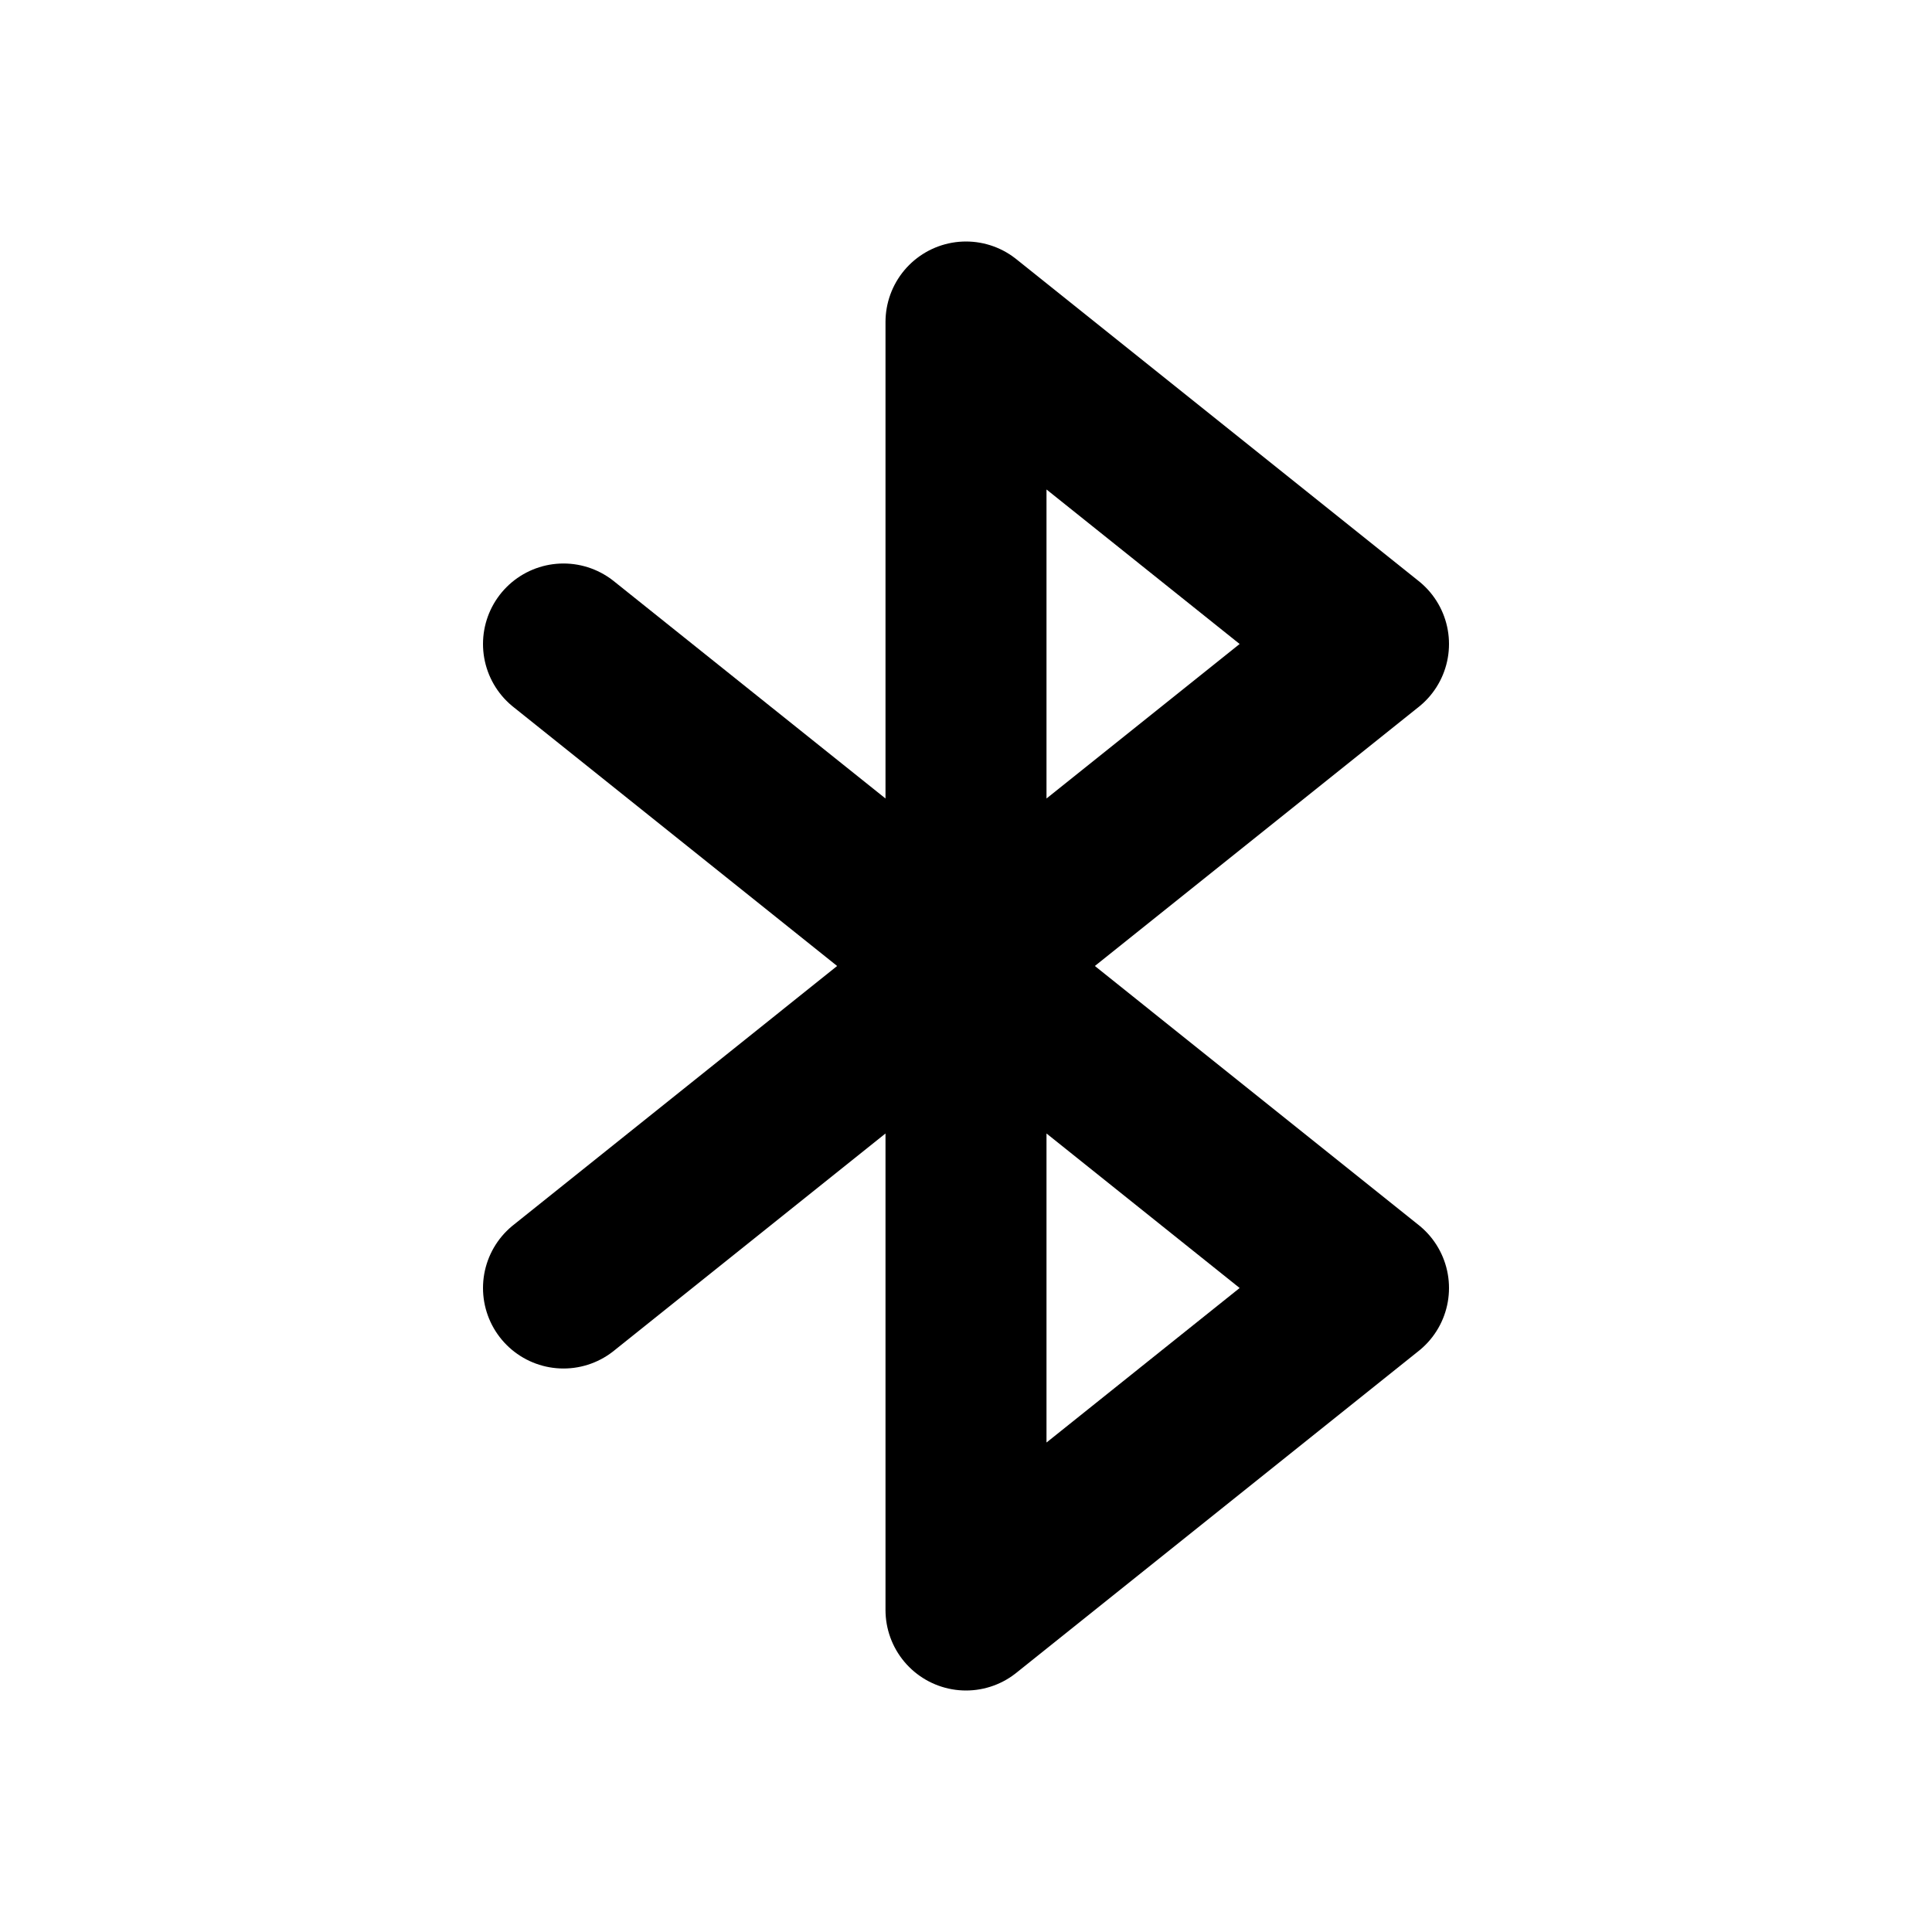
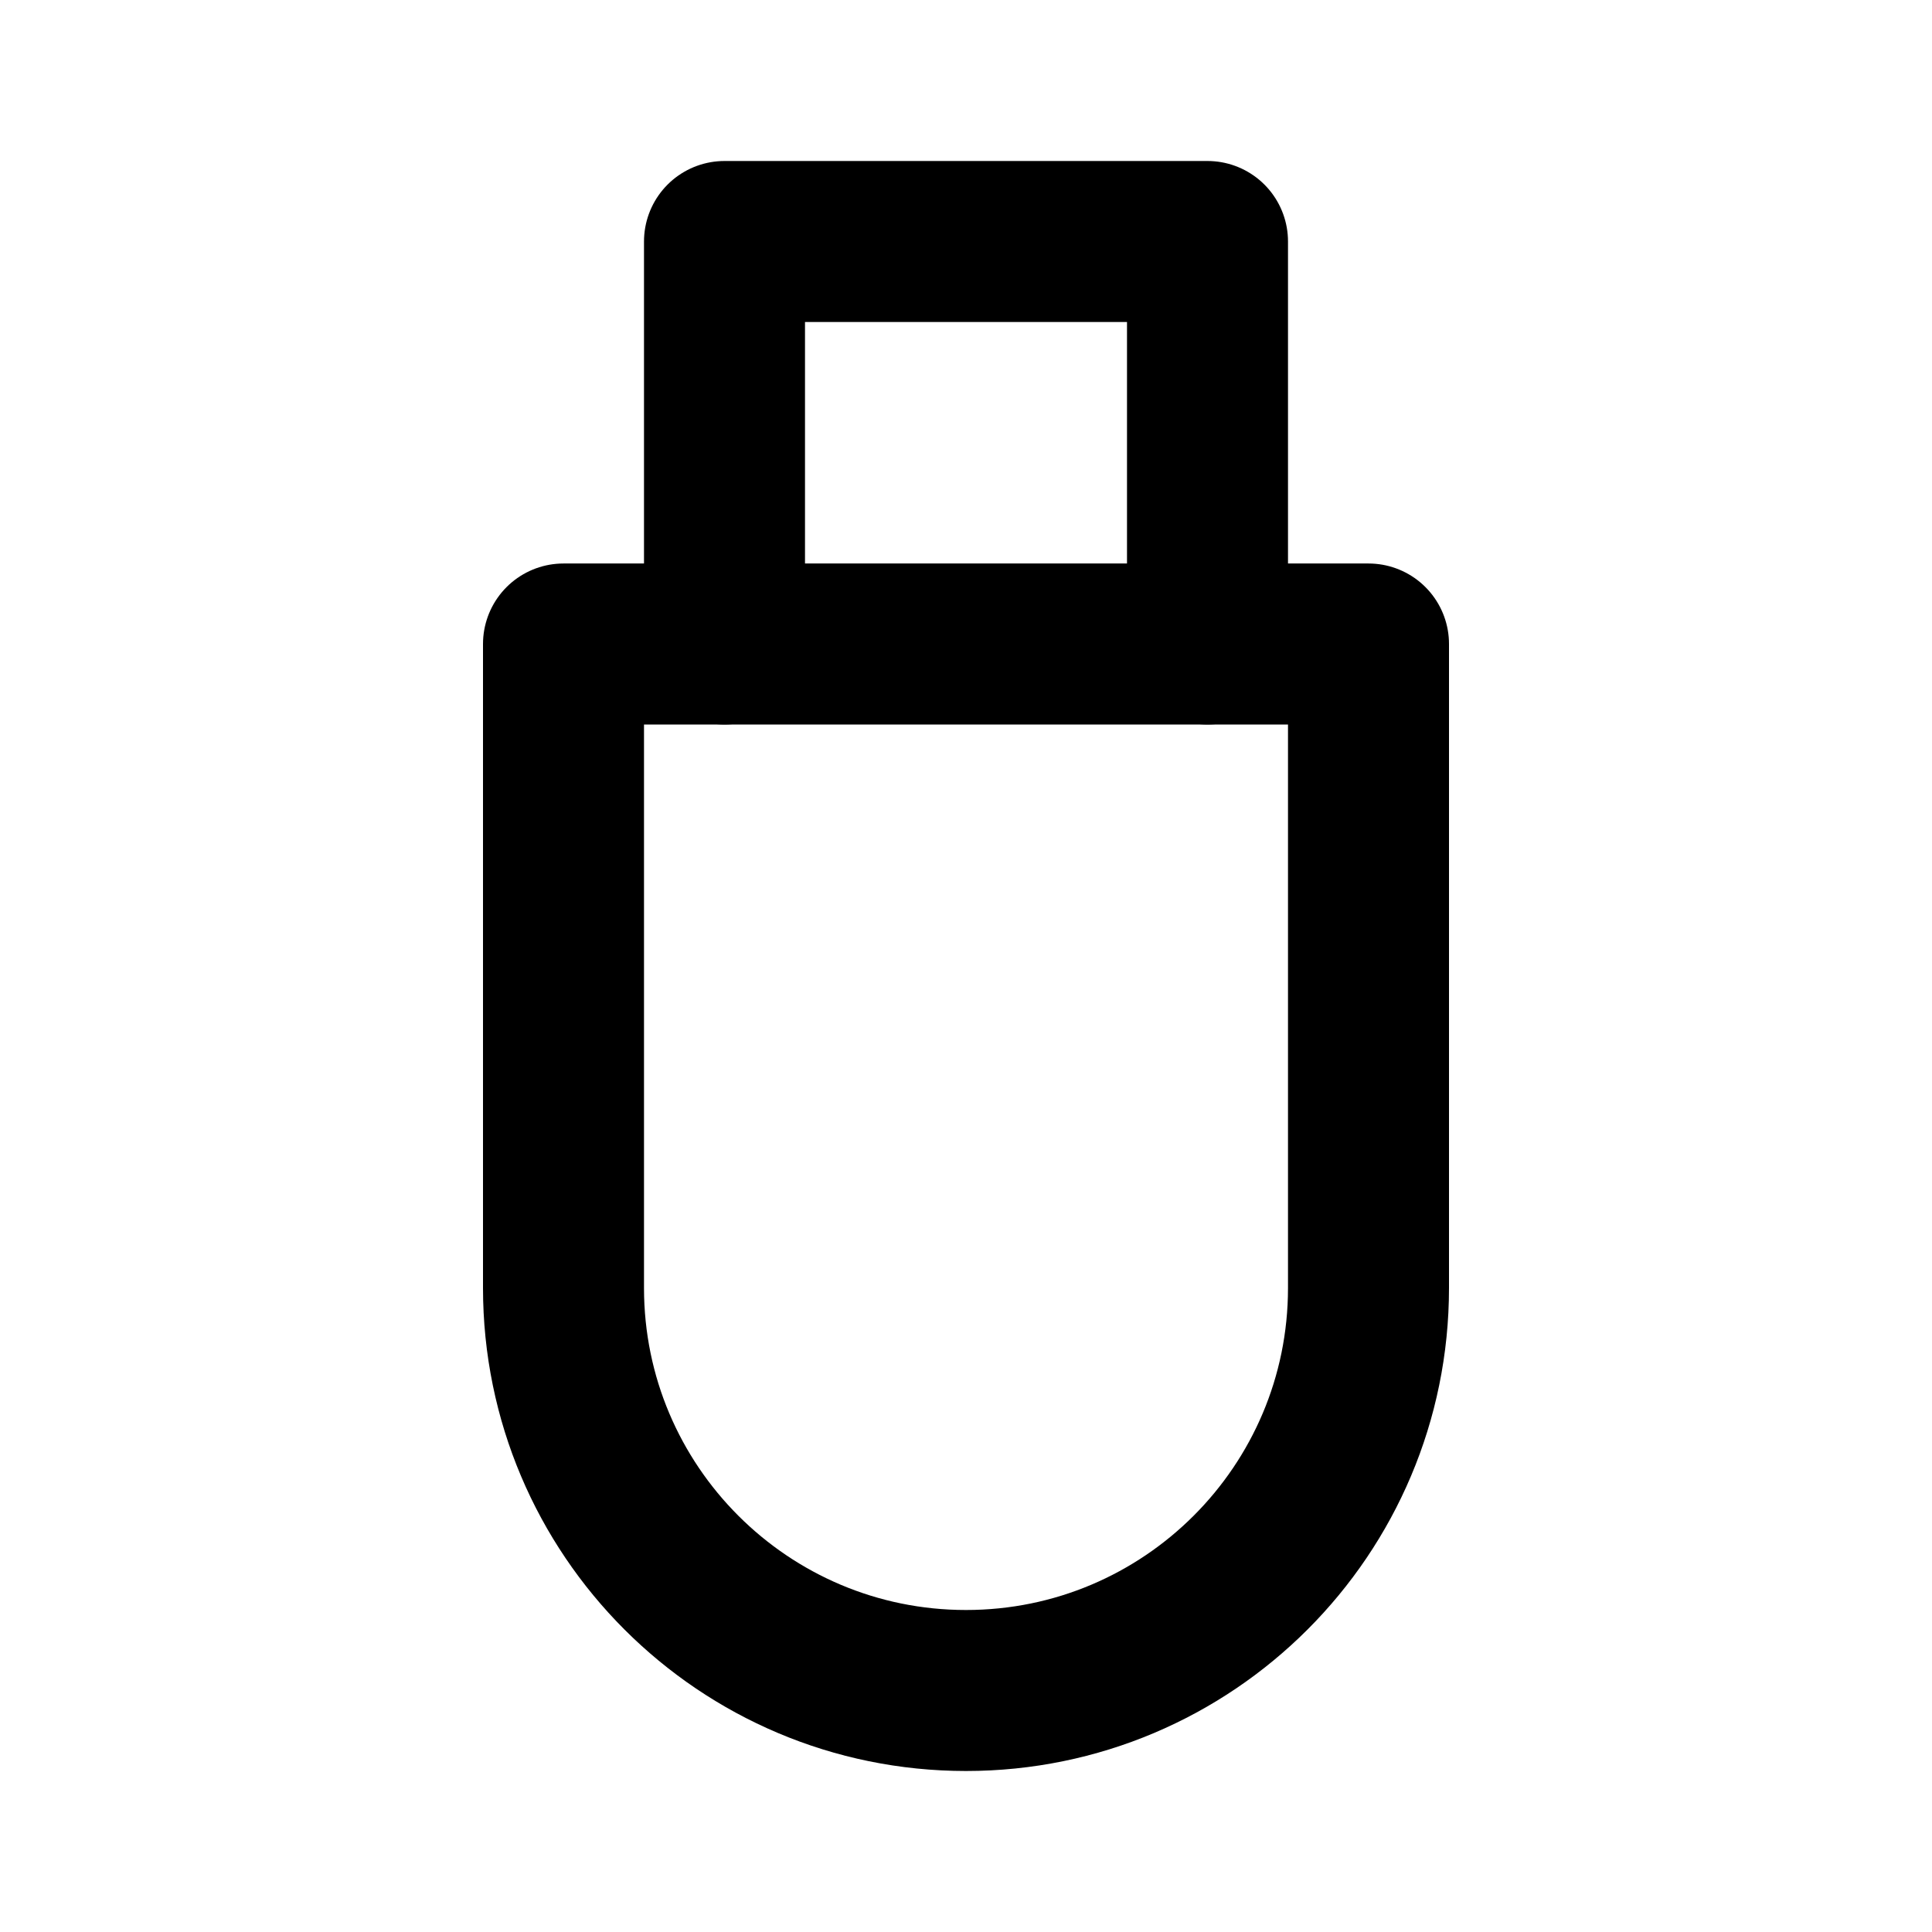
<svg xmlns="http://www.w3.org/2000/svg" width="256" height="256" viewBox="0 0 24 24" fill="none" stroke="currentColor" stroke-width="2" stroke-linecap="round" stroke-linejoin="round">
-   <path d="M7 8l10 8l-5 4l0 -16l5 4l-10 8" />
+   <path d="M7 8h10v8a5 5 0 0 1 -10 0l0 -8" />
+   <path d="M9 8v-5h6v5" />
</svg>
